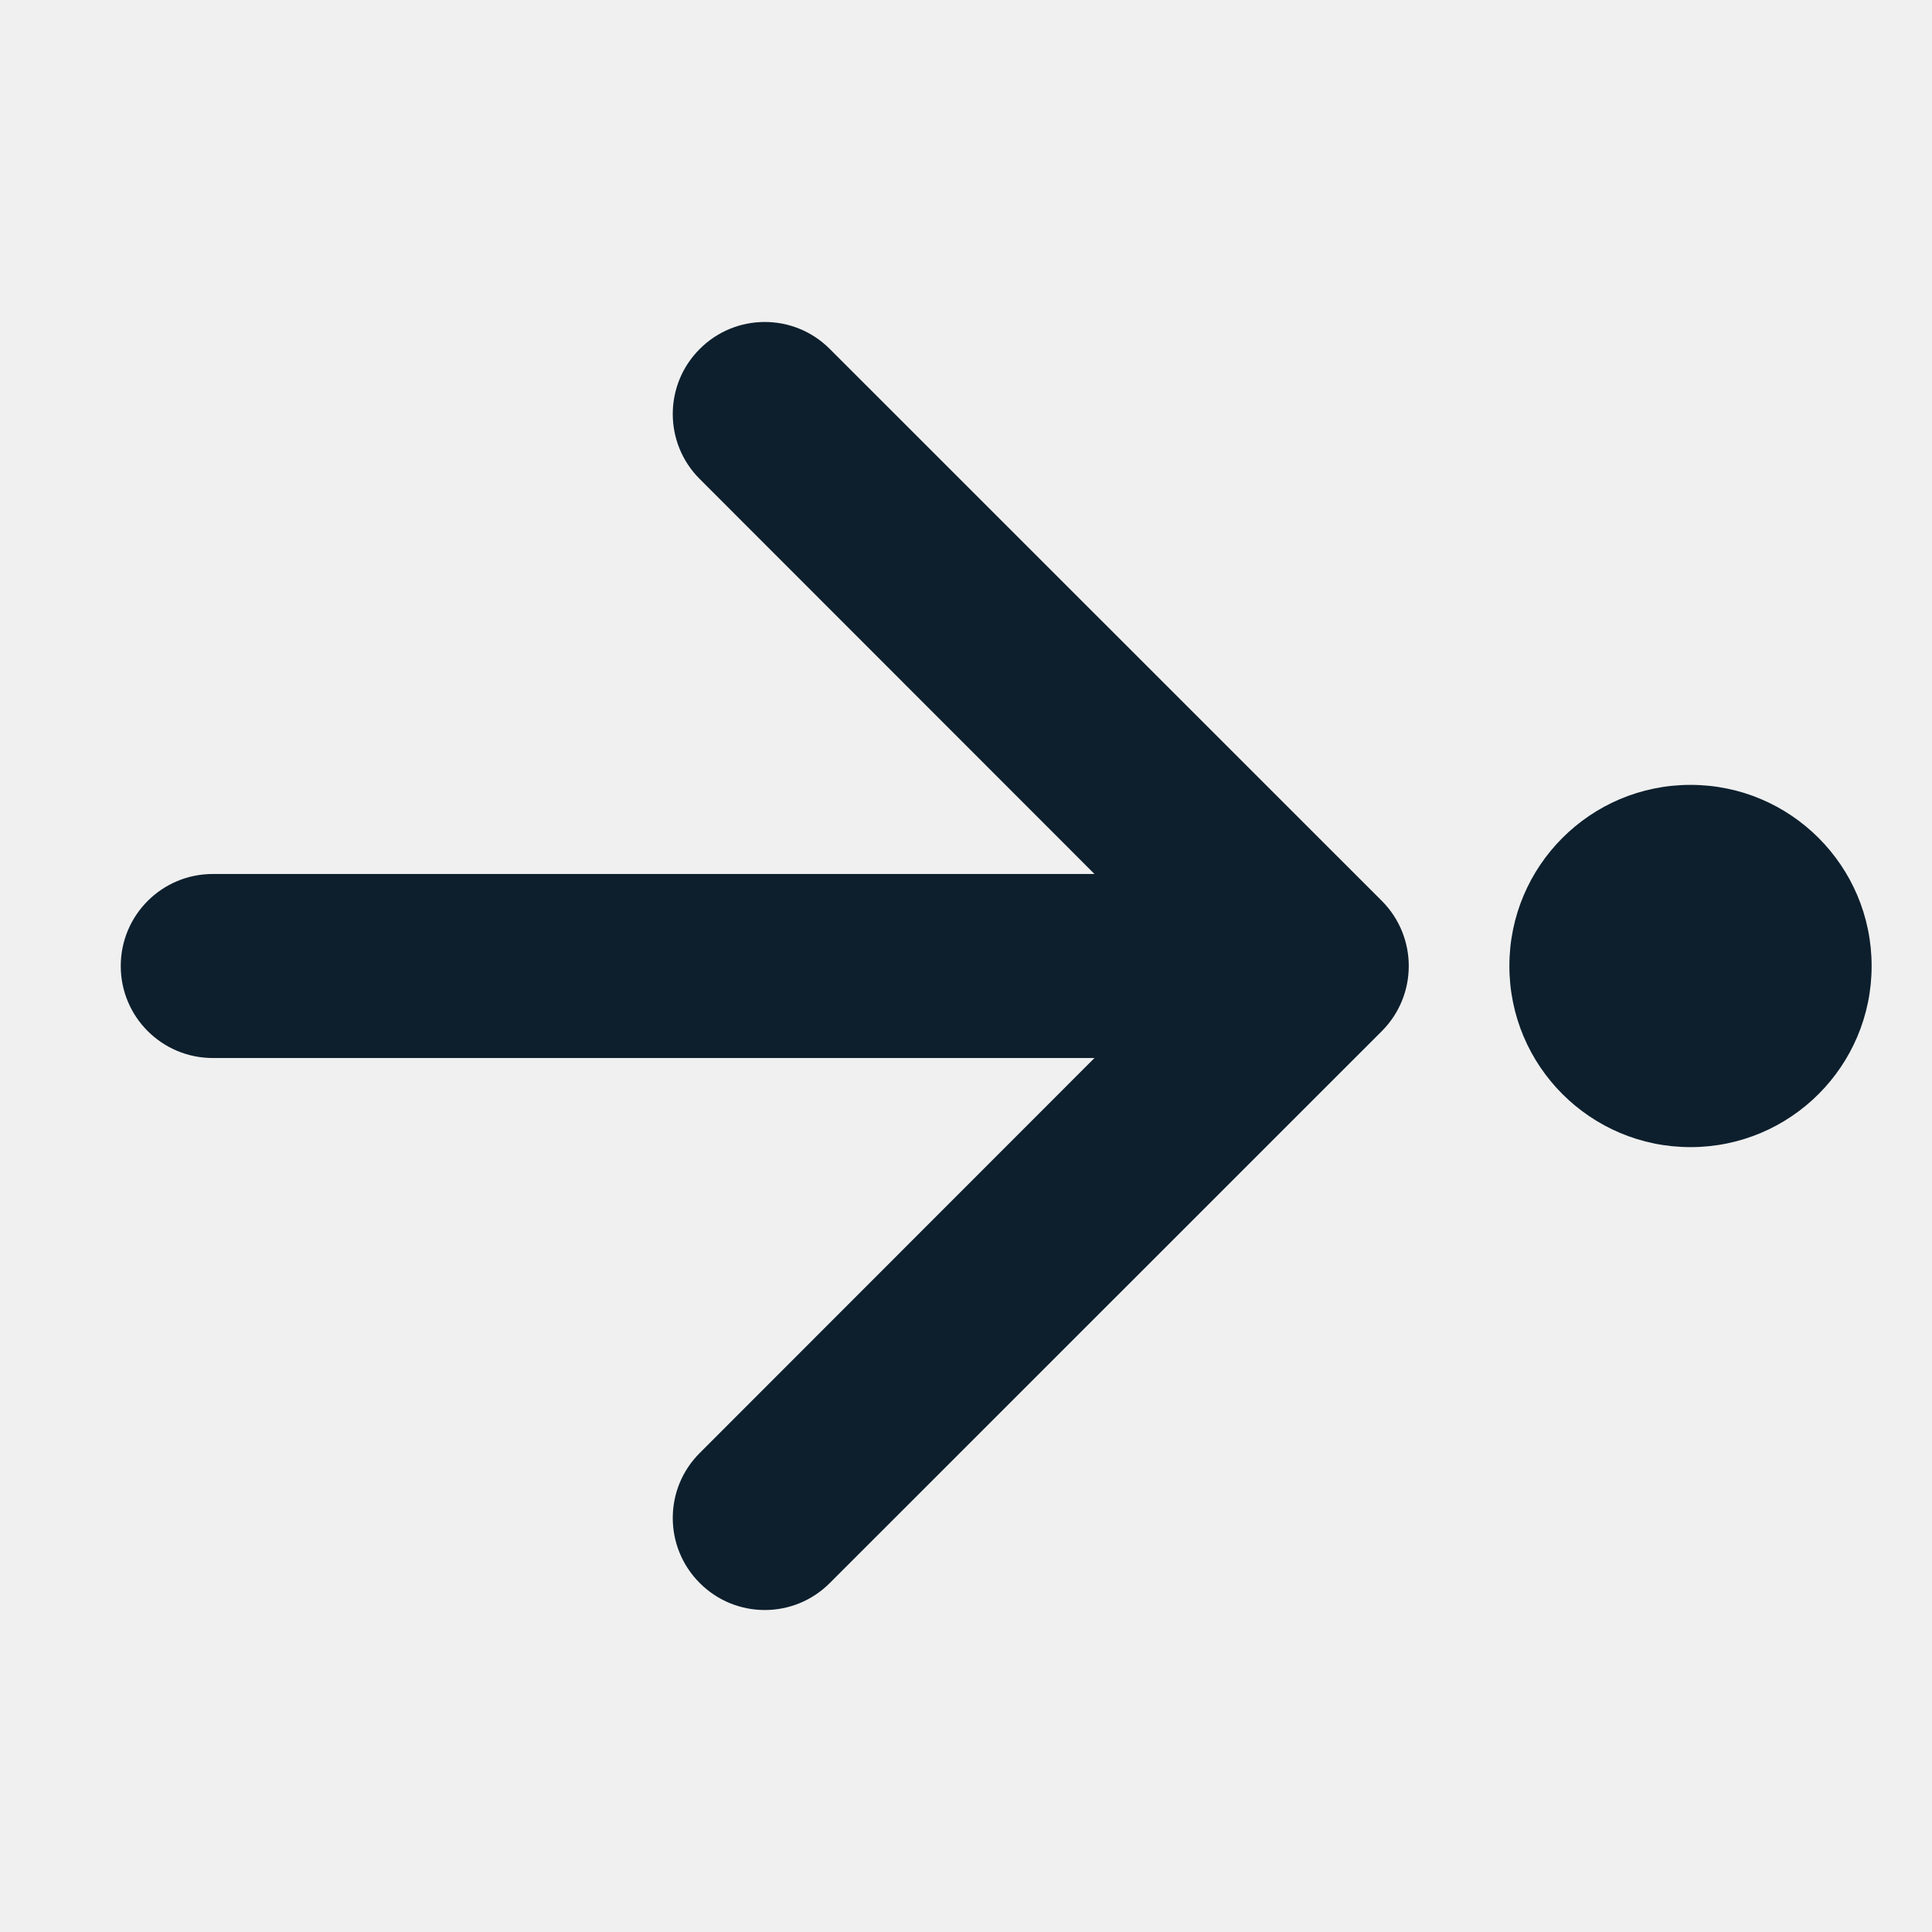
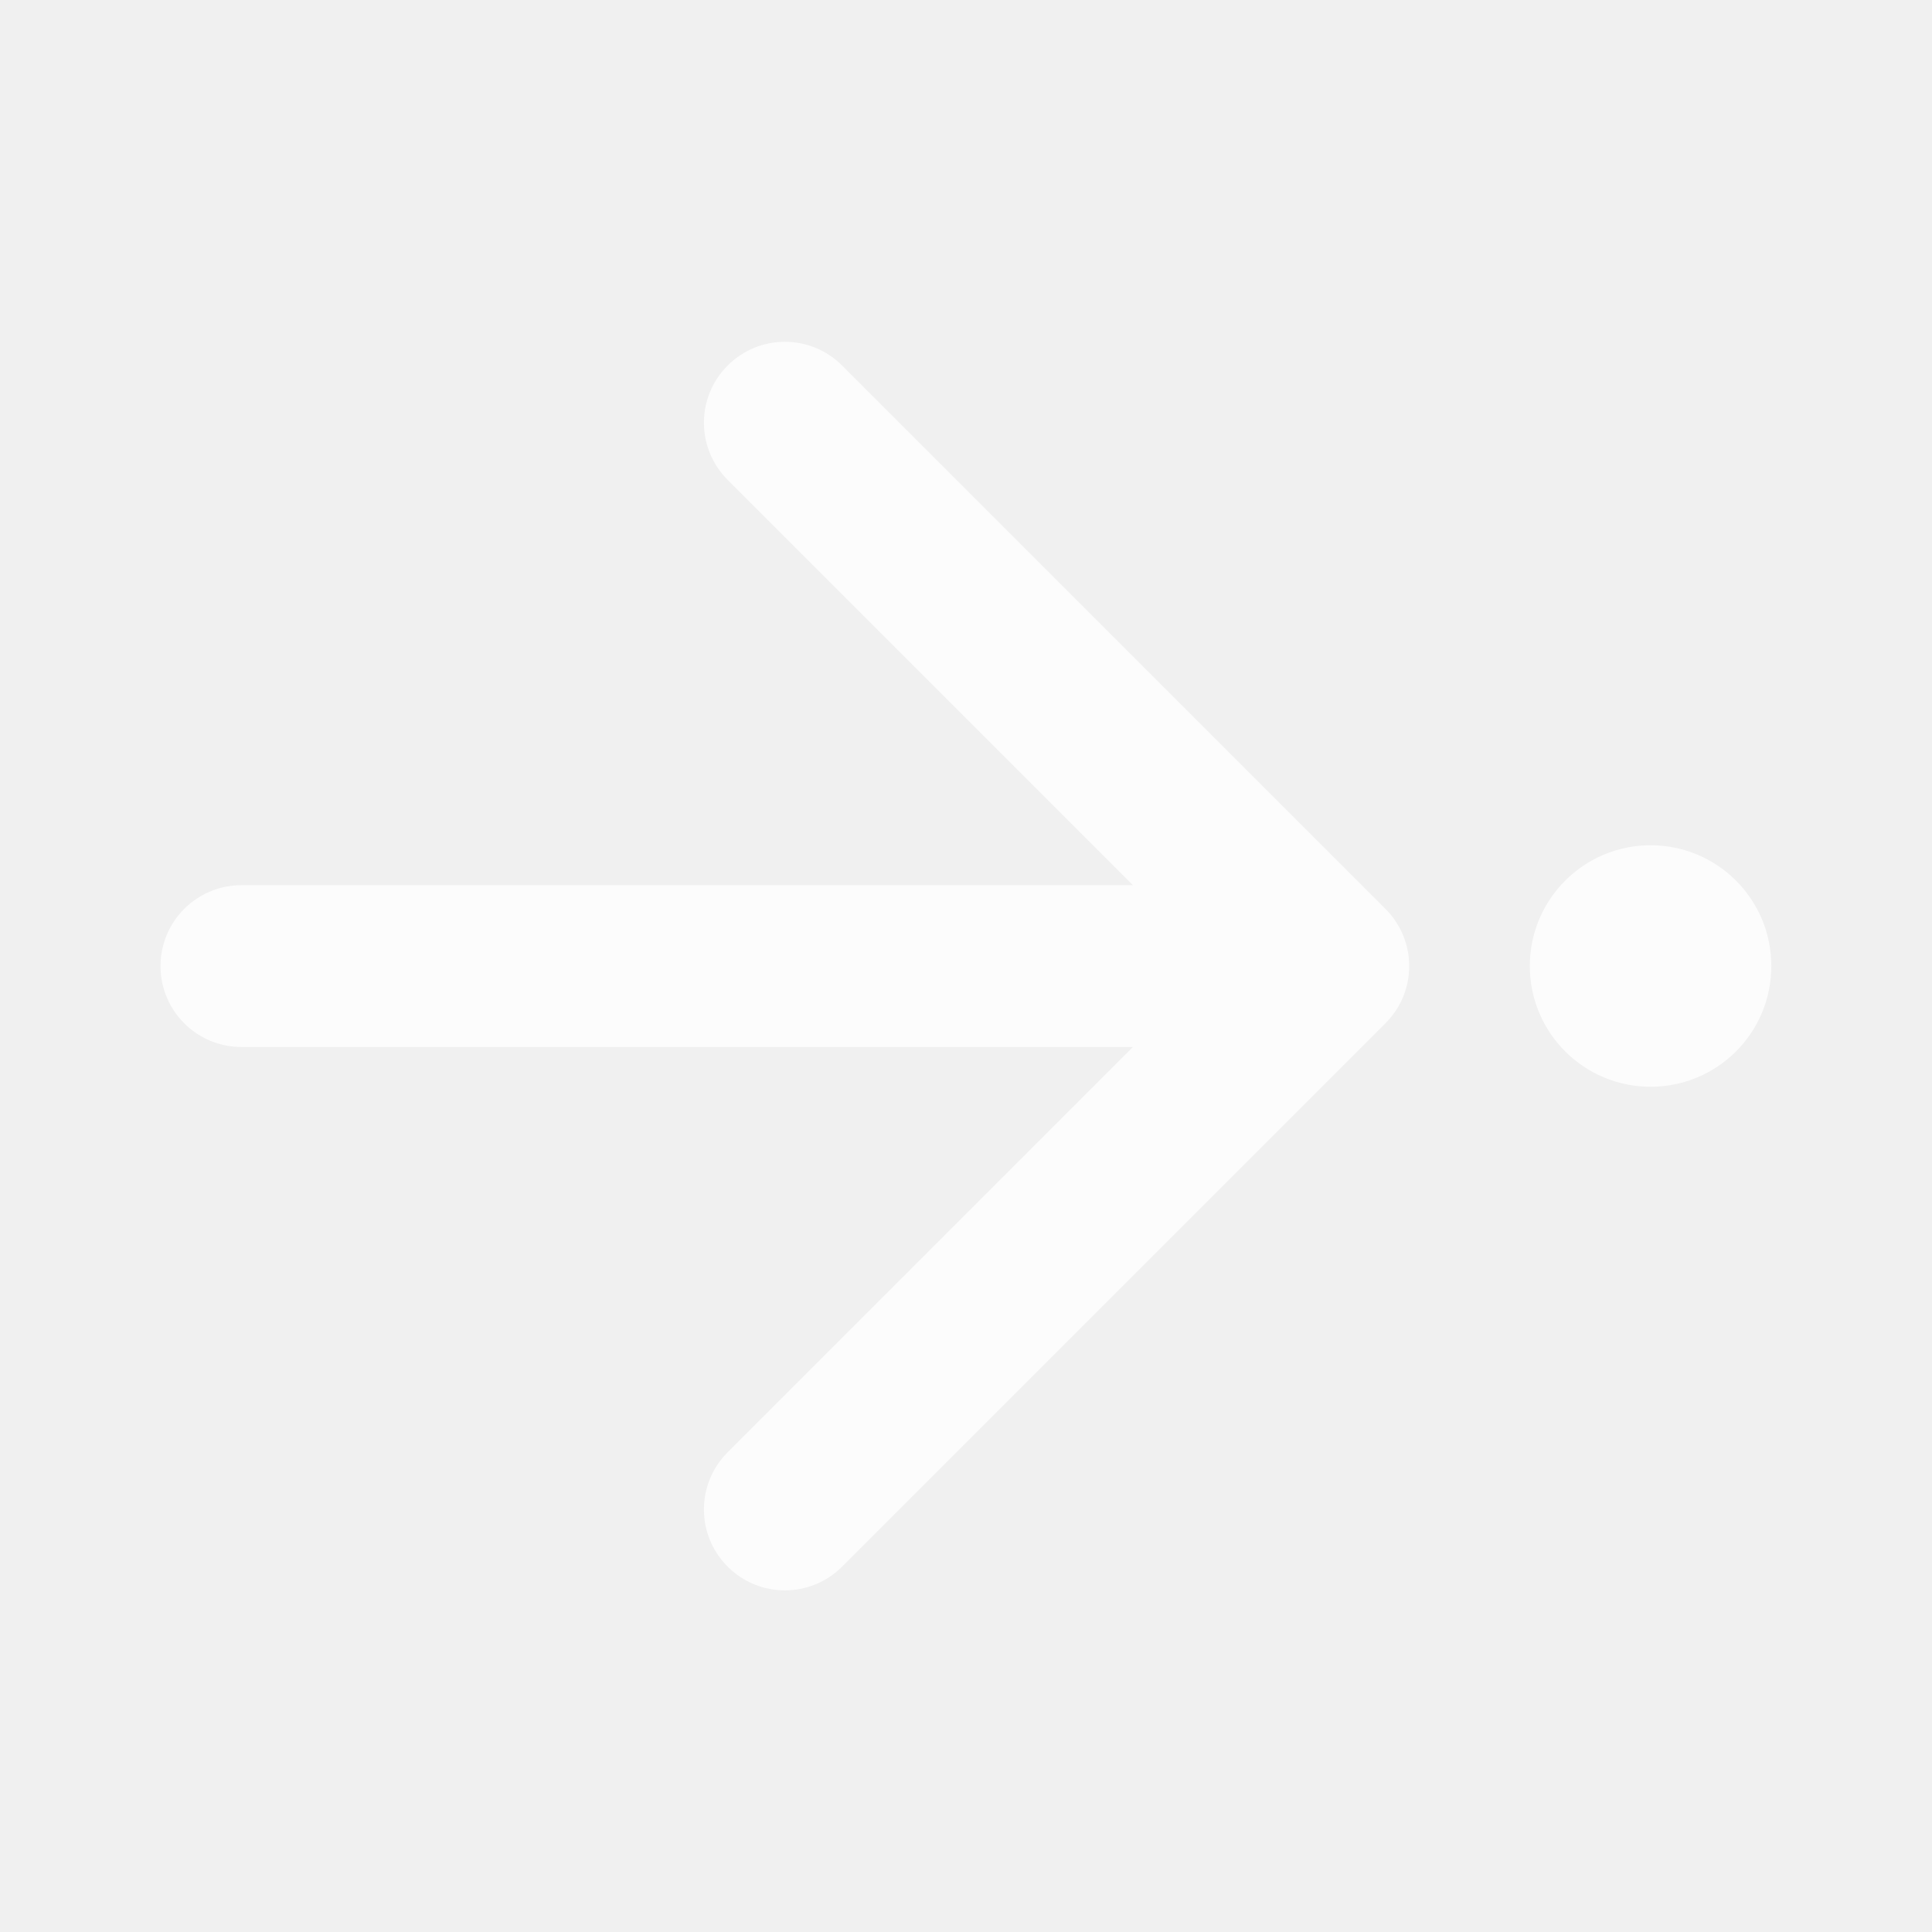
- <svg xmlns="http://www.w3.org/2000/svg" width="16" height="16" viewBox="0 0 16 16" fill="none">
-   <path fill-rule="evenodd" clip-rule="evenodd" d="M5.795 2.89C6.092 2.592 6.575 2.592 6.872 2.89L11.444 7.461C11.741 7.759 11.741 8.241 11.444 8.539L6.872 13.11C6.575 13.408 6.092 13.408 5.795 13.11C5.497 12.812 5.497 12.33 5.795 12.033L9.064 8.762H1.762C1.341 8.762 1 8.421 1 8C1 7.579 1.341 7.238 1.762 7.238H9.064L5.795 3.967C5.497 3.67 5.497 3.187 5.795 2.89Z" fill="#0D1F2D" />
-   <circle cx="14" cy="8" r="1.5" fill="#0D1F2D" />
+ <svg xmlns="http://www.w3.org/2000/svg" width="12" height="12" viewBox="0 0 12 12" fill="none">
+   <path fill-rule="evenodd" clip-rule="evenodd" d="M4.52 2.27C4.716 2.074 5.034 2.074 5.23 2.27L8.605 5.645C8.802 5.841 8.802 6.16 8.605 6.356L5.23 9.731C5.034 9.927 4.716 9.927 4.52 9.731C4.323 9.535 4.323 9.216 4.52 9.02L7.037 6.503H1.5C1.222 6.503 0.997 6.278 0.997 6.001C0.997 5.723 1.222 5.498 1.5 5.498H7.037L4.52 2.981C4.323 2.785 4.323 2.466 4.52 2.27ZM10.252 6.75C10.667 6.75 11.002 6.415 11.002 6C11.002 5.586 10.667 5.25 10.252 5.25C9.838 5.25 9.502 5.586 9.502 6C9.502 6.415 9.838 6.75 10.252 6.75Z" fill="white" fill-opacity="0.8" />
</svg>
